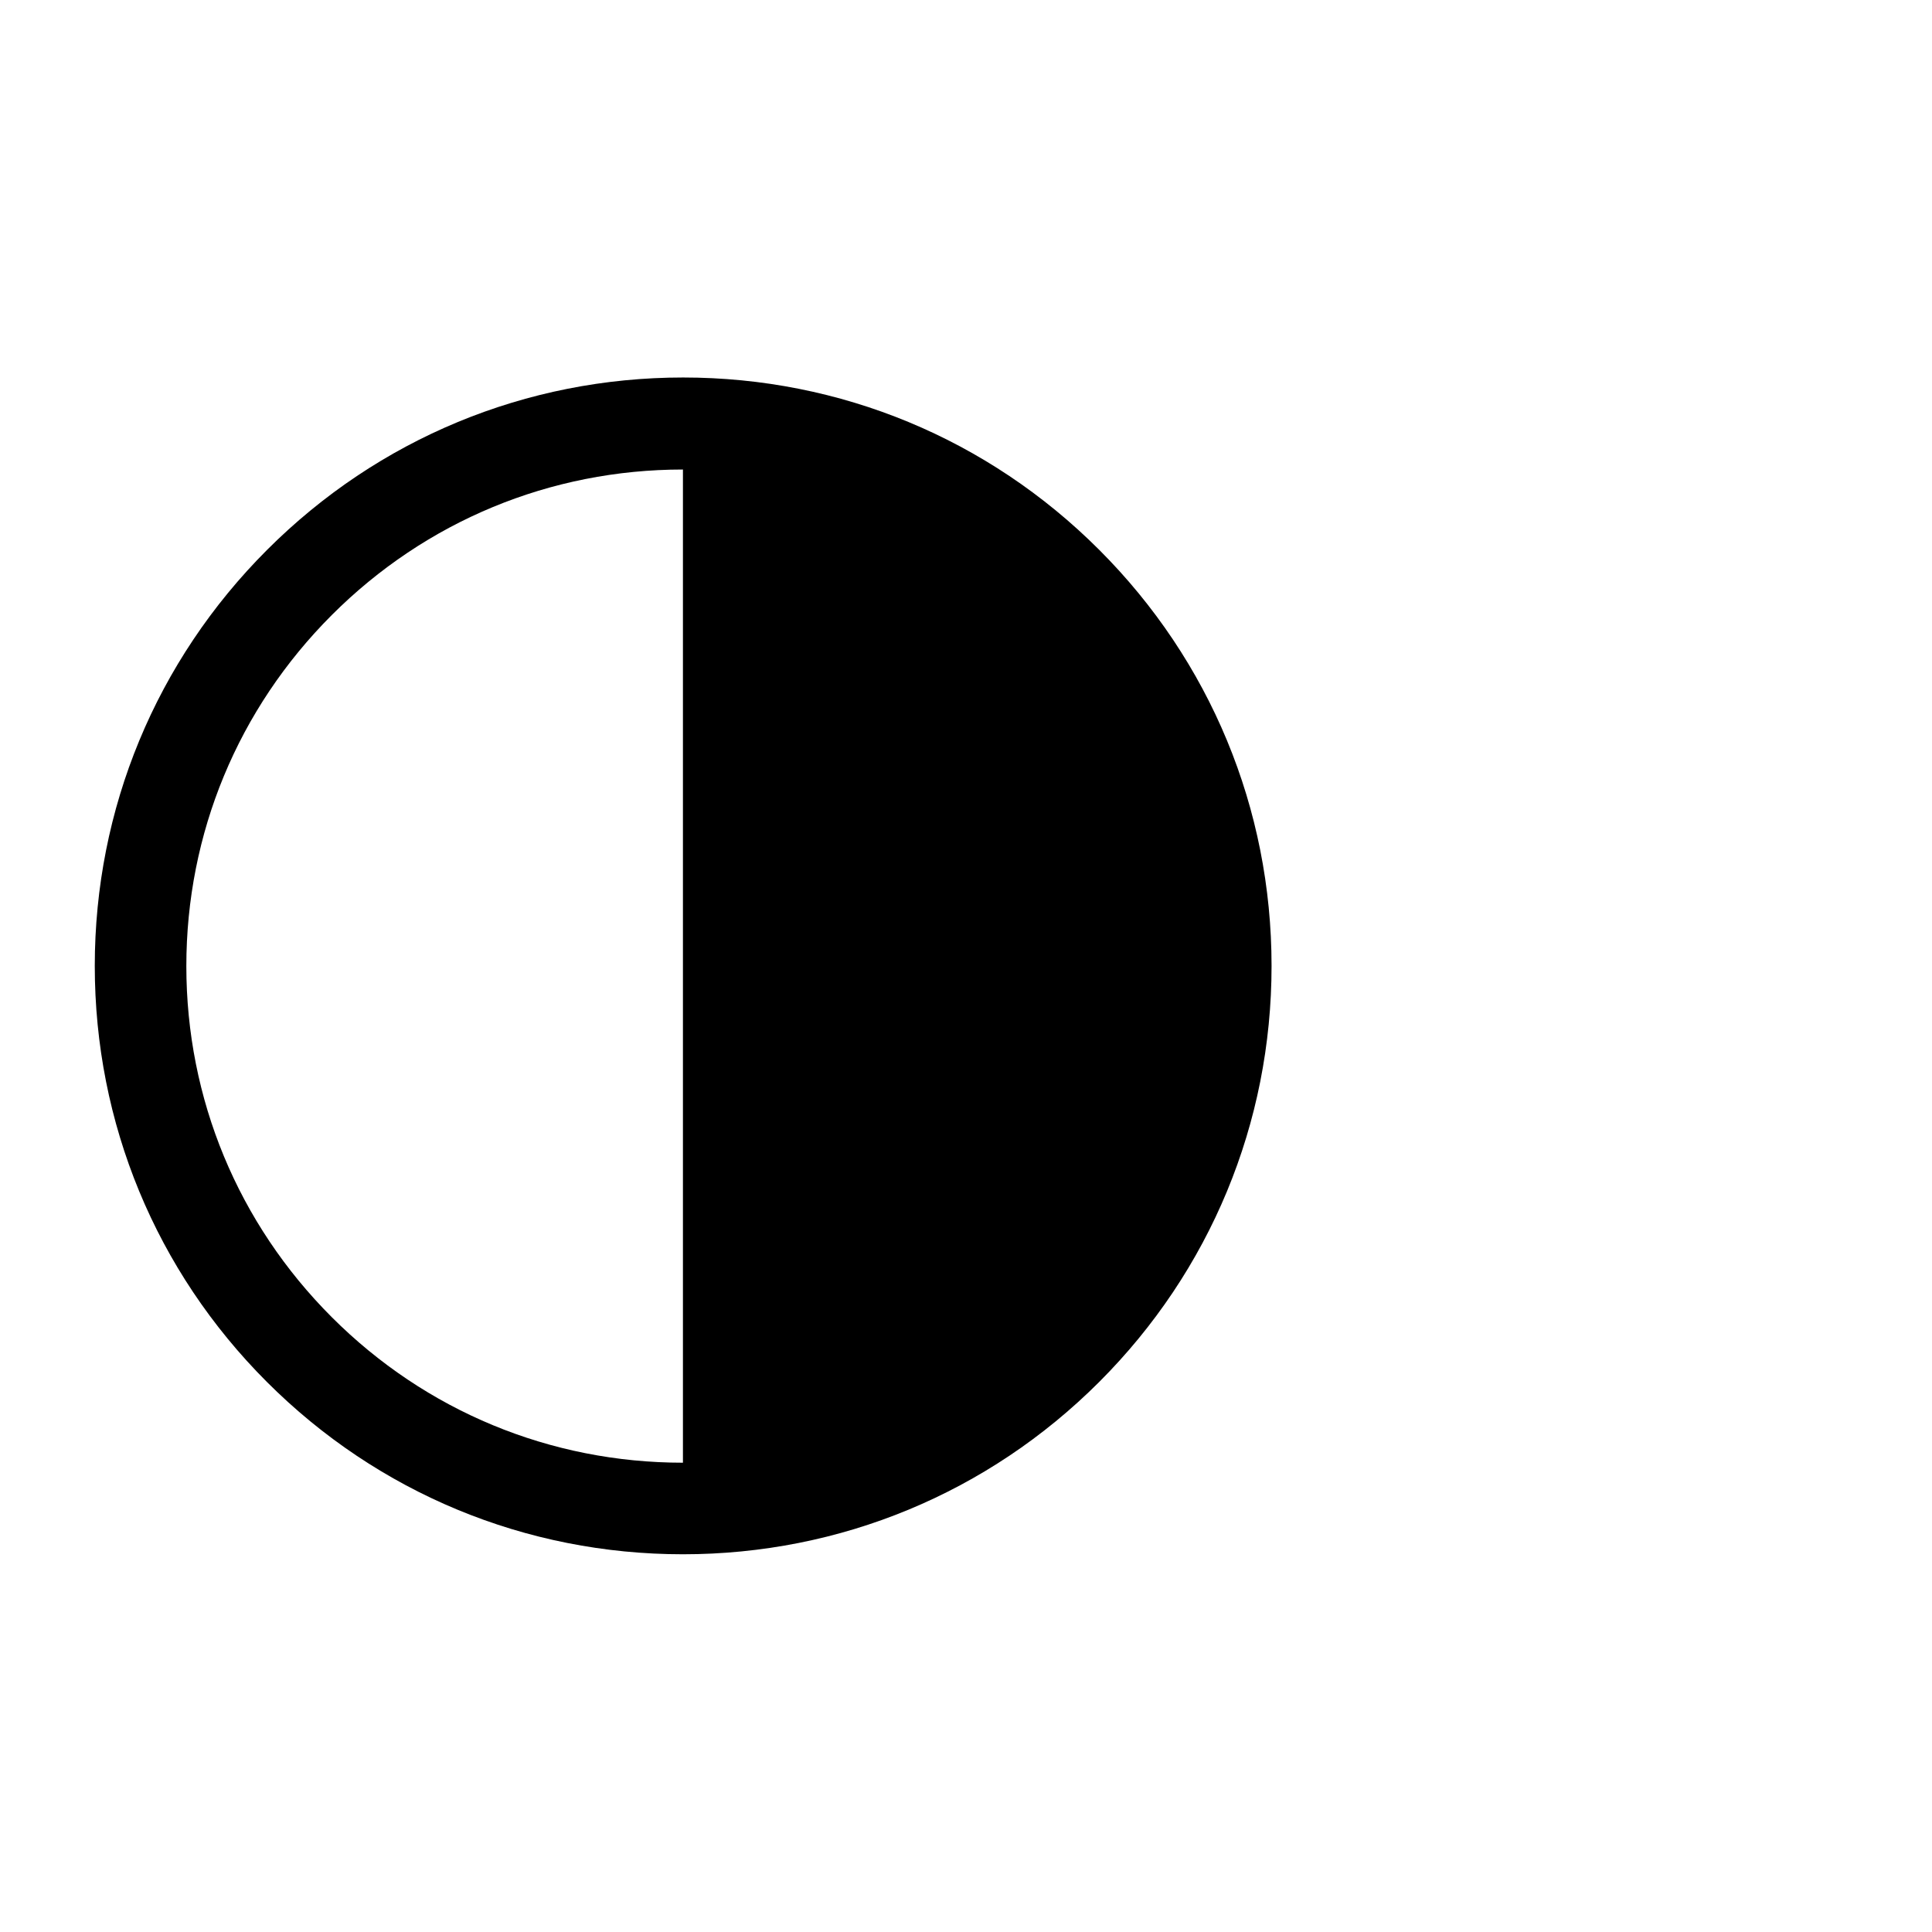
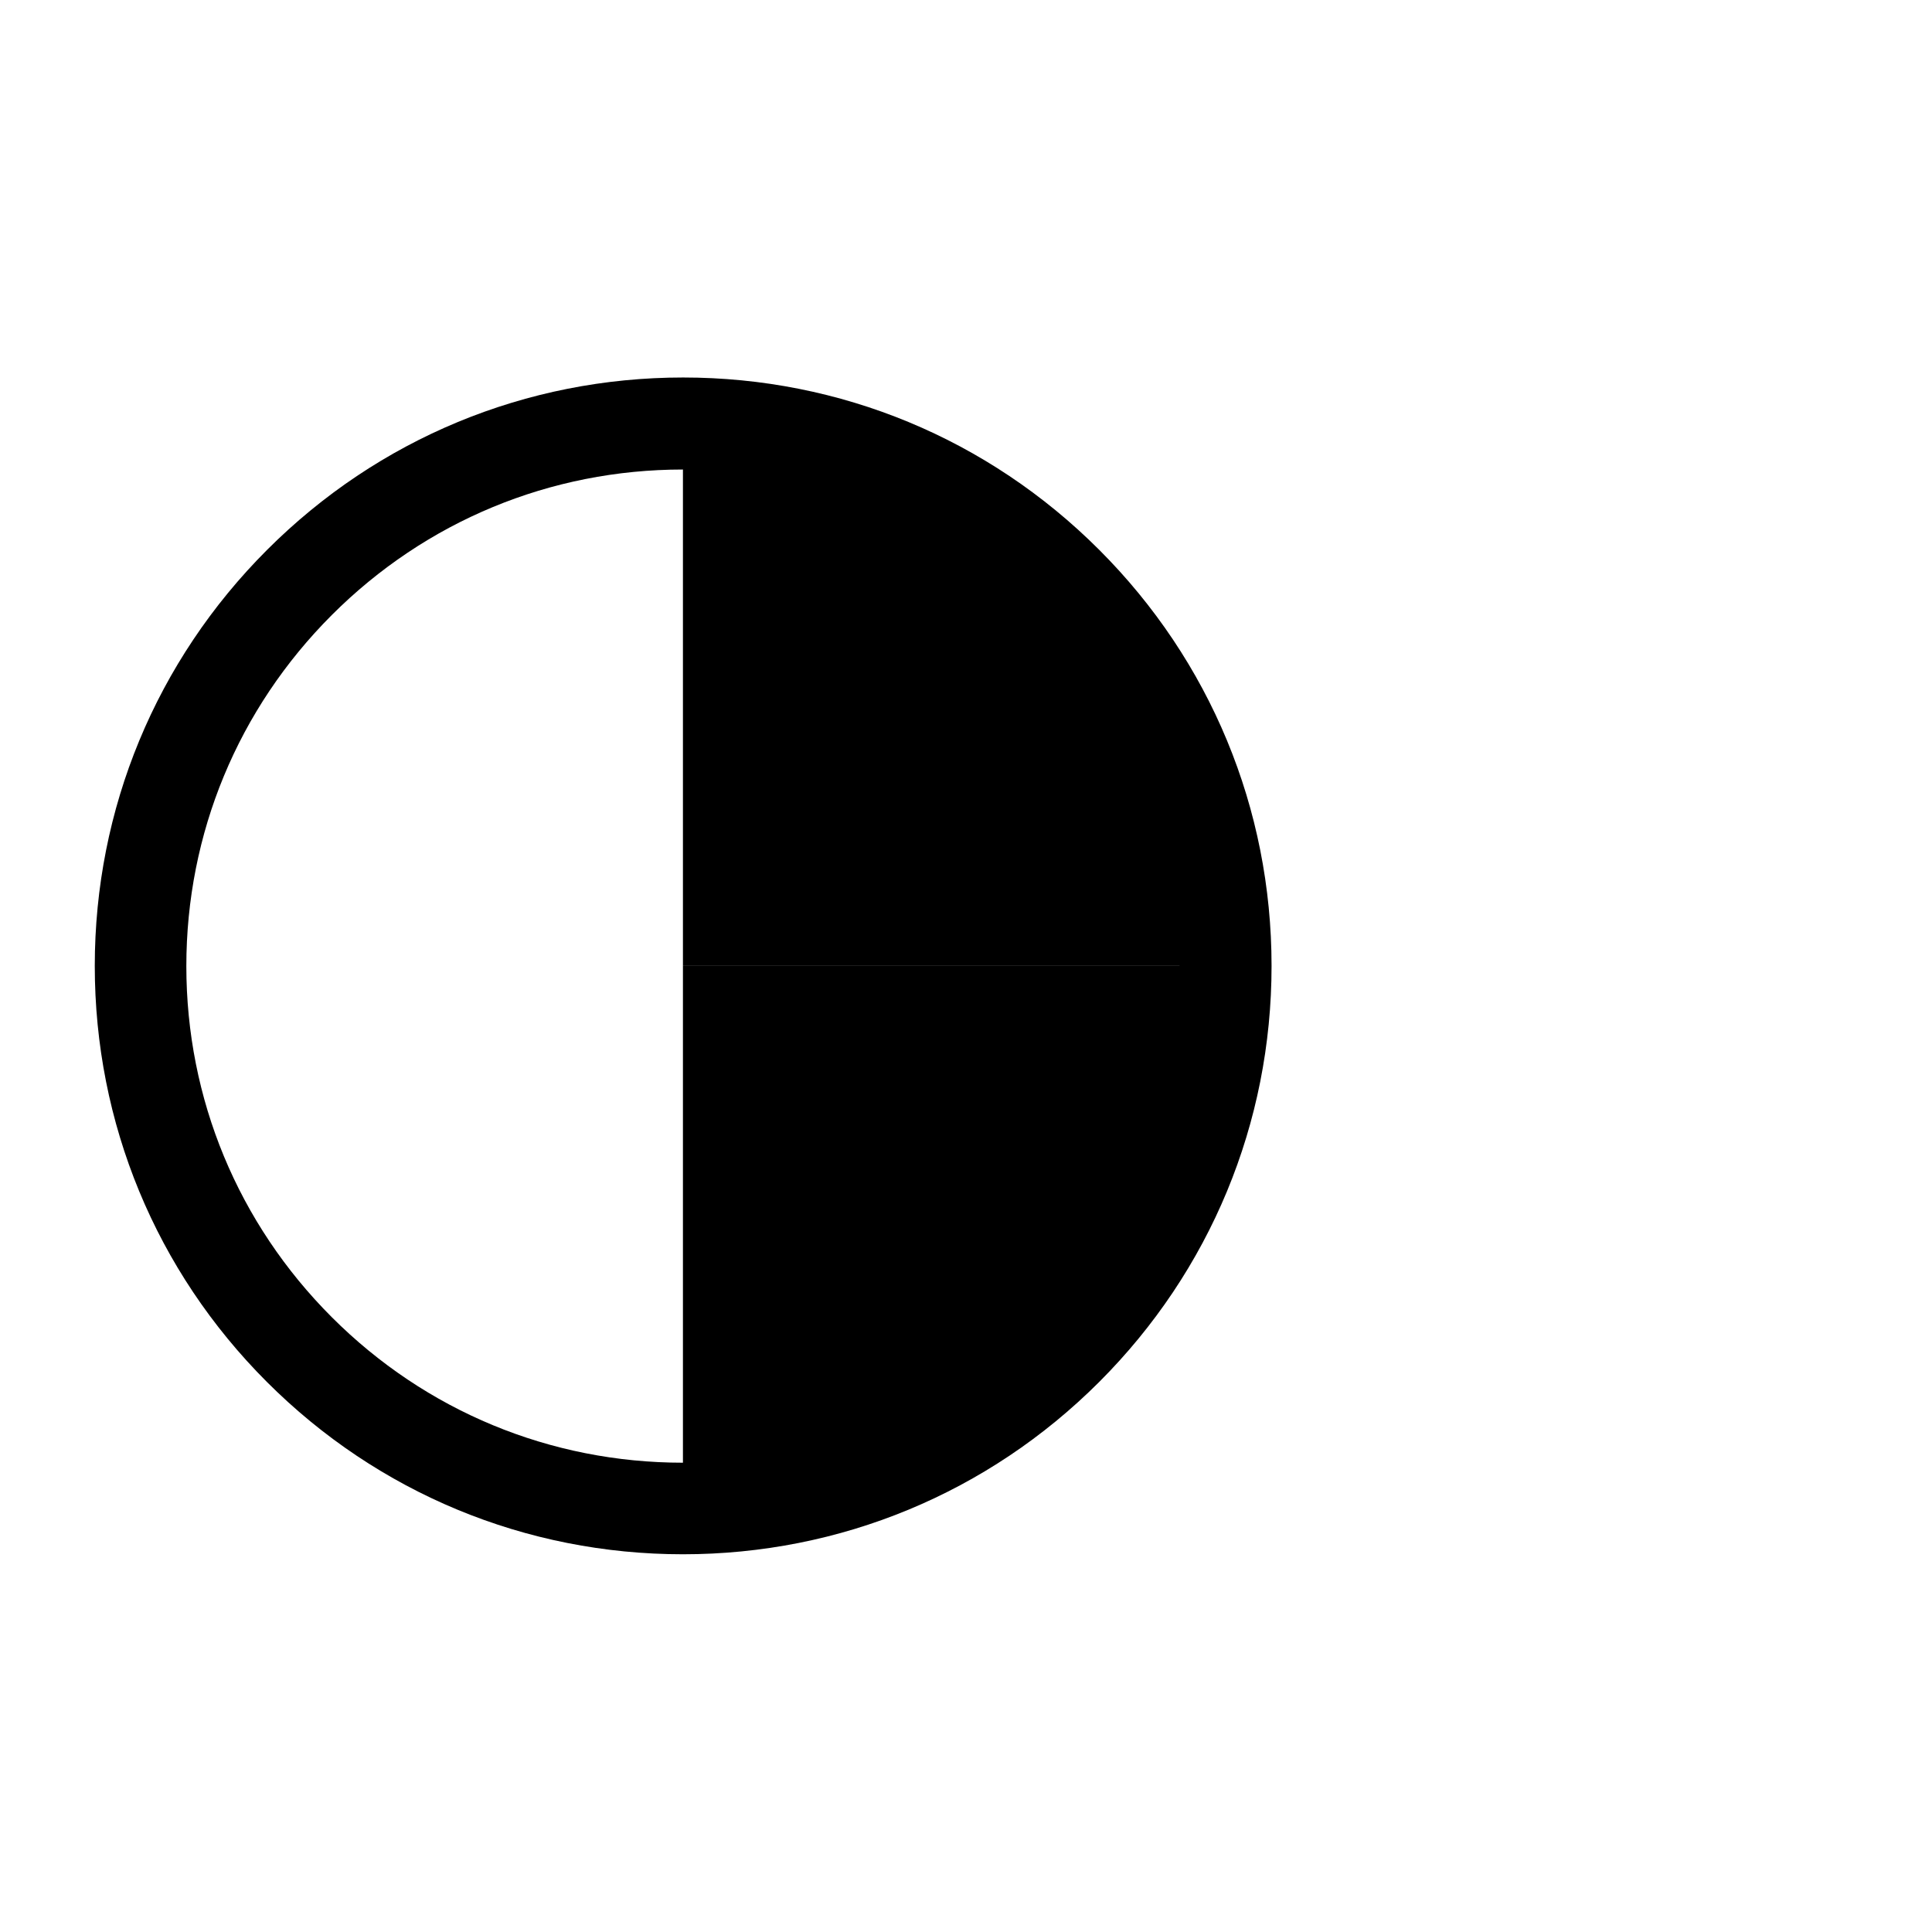
<svg xmlns="http://www.w3.org/2000/svg" version="1.1" id="Ebene_1" x="0px" y="0px" viewBox="0 0 841.9 841.9" enable-background="new 0 0 841.9 841.9" xml:space="preserve">
  <g>
    <path d="M297.6,677.3c-68.5,0-132.9-26.7-181.3-75.1S41.3,489.4,41.3,420.9s26.7-132.9,75.1-181.3c48.4-48.4,112.8-75.1,181.3-75.1   s132.9,26.7,181.3,75.1c48.4,48.4,75.1,112.8,75.1,181.3s-26.7,132.9-75.1,181.3S366.1,677.3,297.6,677.3z M297.6,204.6   c-57.8,0-112.1,22.5-153,63.4c-40.9,40.9-63.4,95.2-63.4,153c0,57.8,22.5,112.1,63.4,153c40.9,40.9,95.2,63.4,153,63.4   c57.8,0,112.1-22.5,153-63.4c40.9-40.9,63.4-95.2,63.4-153c0-57.8-22.5-112.1-63.4-153C409.8,227.1,355.4,204.6,297.6,204.6z" />
  </g>
-   <polygon points="465.2,601.6 534,420.9 478.3,253.4 297.6,184.6 297.6,420.9 297.6,657.3 " />
+   <polygon points="465.2,601.6 534,420.9 297.6,420.9 297.6,657.3 " />
+   <polygon points="478.3,253.4 297.6,184.6 297.6,420.9 534,420.9 " />
</svg>
